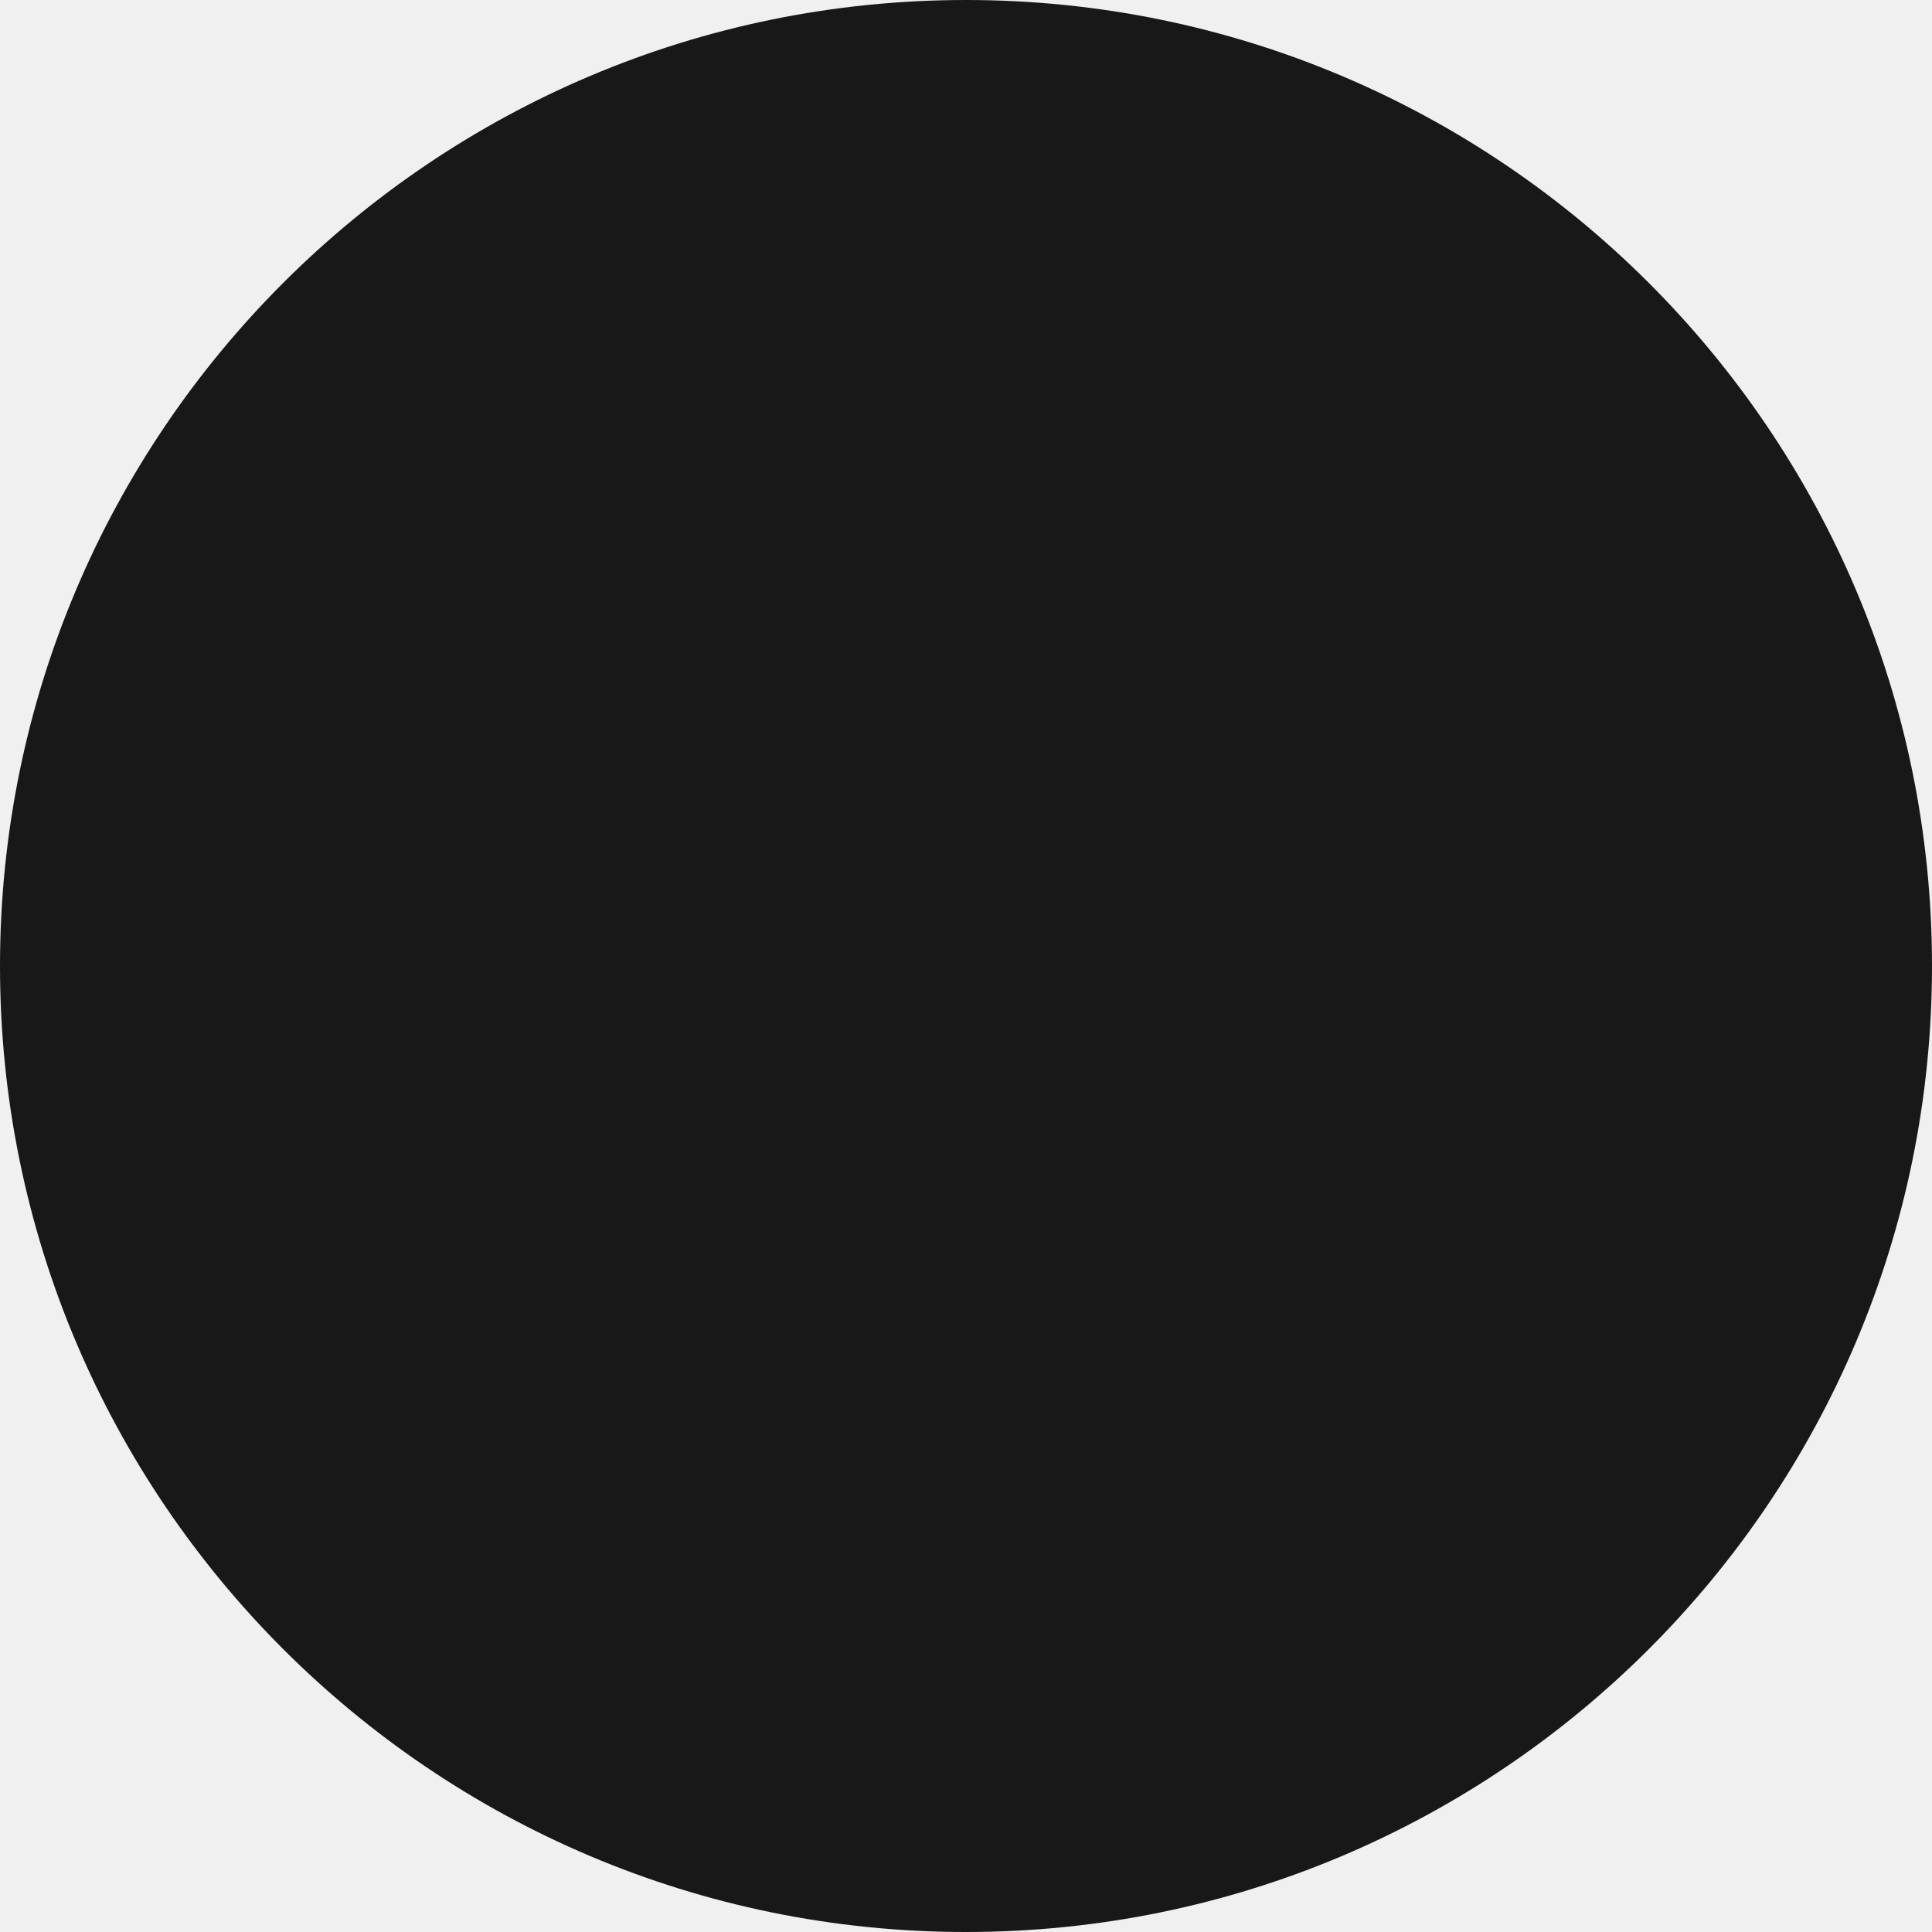
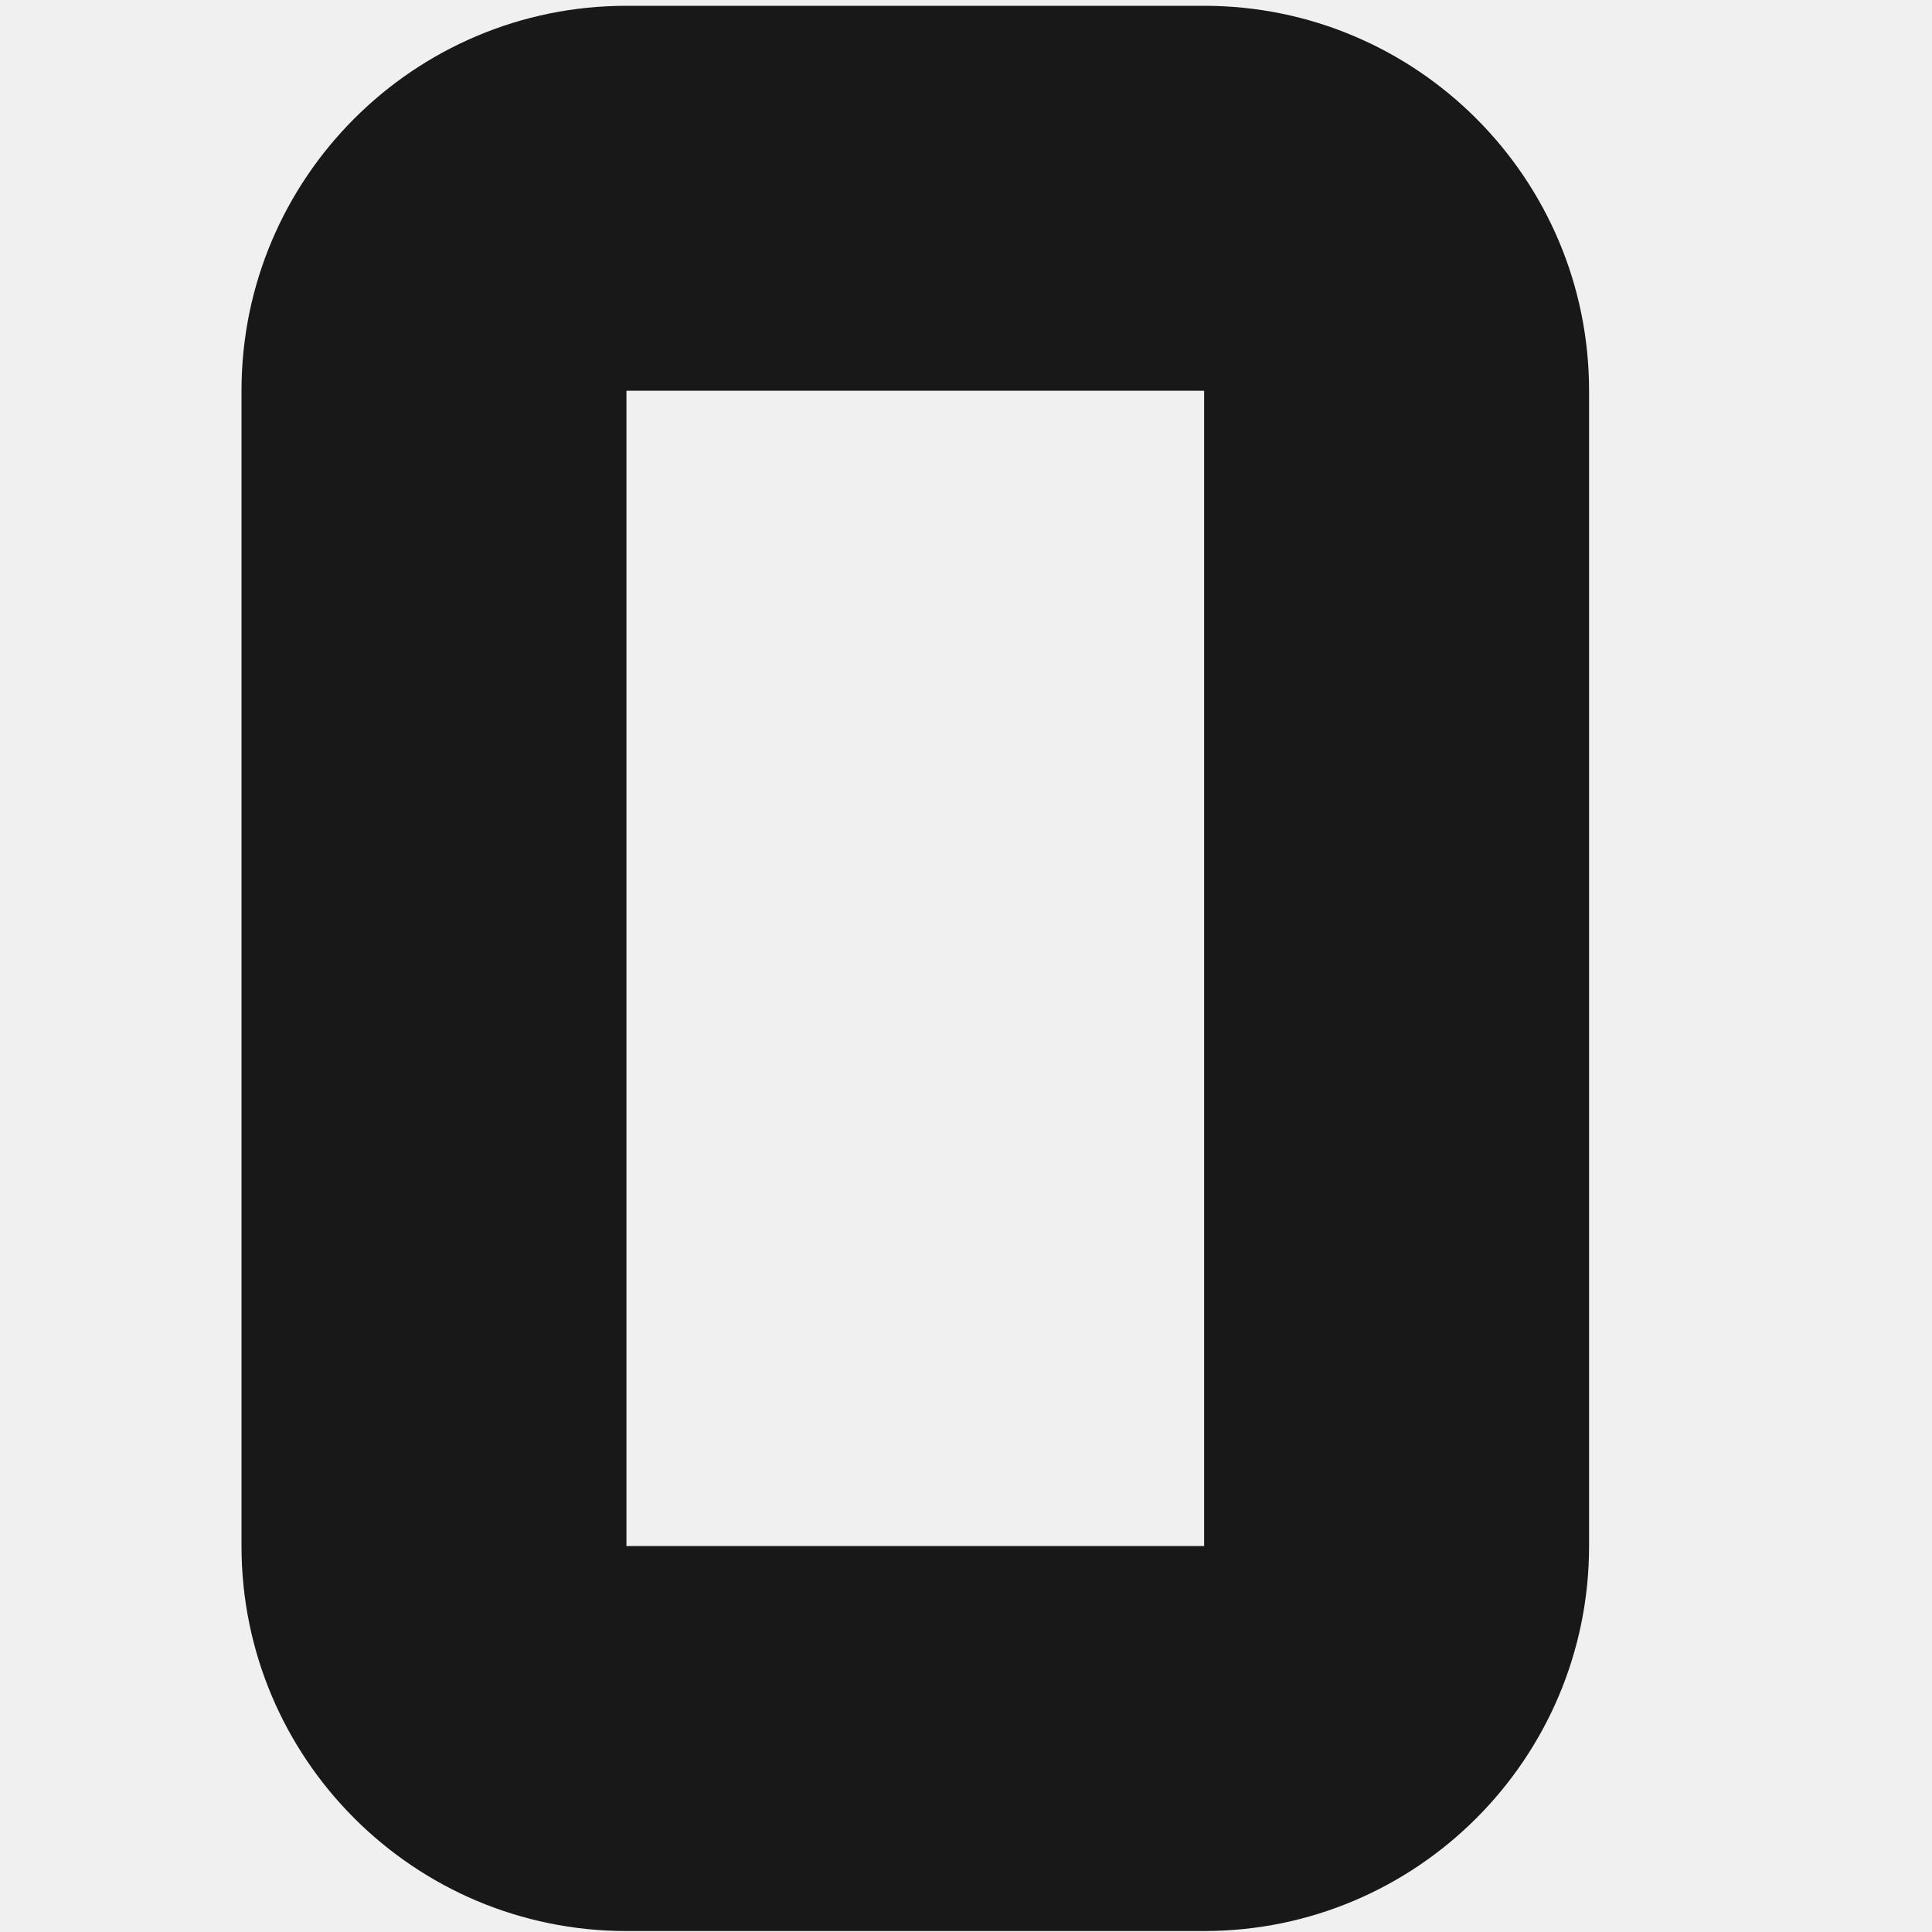
- <svg xmlns="http://www.w3.org/2000/svg" version="1.1" width="2px" height="2px">
+ <svg xmlns="http://www.w3.org/2000/svg" version="1.1" width="4px" height="4px">
  <defs>
    <pattern id="BGPattern" patternUnits="userSpaceOnUse" alignment="0 0" imageRepeat="None" />
-     <mask fill="white" id="Clip664">
-       <path d="M 2 1  C 2 0.448  1.552 0  1 0  C 0.448 0  0 0.448  0 1  C 0 1.552  0.448 2  1 2  C 1.552 2  2 1.552  2 1  Z " fill-rule="evenodd" />
+     <mask fill="white" id="Clip377">
+       <path d="M 1.297 0.012  C 0.857 0.012  0.5 0.369  0.5 0.809  L 0.5 3.201  C 0.5 3.641  0.857 3.998  1.297 3.998  L 2.493 3.998  C 2.933 3.998  3.29 3.641  3.29 3.201  L 3.29 0.809  C 3.29 0.369  2.933 0.012  2.493 0.012  L 1.297 0.012  Z M 2.493 3.201  L 1.297 3.201  L 1.297 0.809  L 2.493 0.809  L 2.493 3.201  Z " fill-rule="evenodd" />
    </mask>
  </defs>
-   <g transform="matrix(1 0 0 1 -590 -660 )">
-     <path d="M 2 1  C 2 0.448  1.552 0  1 0  C 0.448 0  0 0.448  0 1  C 0 1.552  0.448 2  1 2  C 1.552 2  2 1.552  2 1  Z " fill-rule="nonzero" fill="rgba(0, 0, 0, 0.898)" stroke="none" transform="matrix(1 0 0 1 590 660 )" class="fill" />
-     <path d="M 2 1  C 2 0.448  1.552 0  1 0  C 0.448 0  0 0.448  0 1  C 0 1.552  0.448 2  1 2  C 1.552 2  2 1.552  2 1  Z " stroke-width="0" stroke-dasharray="0" stroke="rgba(255, 255, 255, 0)" fill="none" transform="matrix(1 0 0 1 590 660 )" class="stroke" mask="url(#Clip664)" />
+   <g transform="matrix(1 0 0 1 -636 -250 )">
+     <path d="M 1.297 0.012  C 0.857 0.012  0.5 0.369  0.5 0.809  L 0.5 3.201  C 0.5 3.641  0.857 3.998  1.297 3.998  L 2.493 3.998  C 2.933 3.998  3.29 3.641  3.29 3.201  L 3.29 0.809  C 3.29 0.369  2.933 0.012  2.493 0.012  L 1.297 0.012  Z M 2.493 3.201  L 1.297 3.201  L 1.297 0.809  L 2.493 0.809  L 2.493 3.201  Z " fill-rule="nonzero" fill="rgba(0, 0, 0, 0.898)" stroke="none" transform="matrix(1 0 0 1 636 250 )" class="fill" />
+     <path d="M 1.297 0.012  C 0.857 0.012  0.5 0.369  0.5 0.809  L 0.5 3.201  C 0.5 3.641  0.857 3.998  1.297 3.998  L 2.493 3.998  C 2.933 3.998  3.29 3.641  3.29 3.201  L 3.29 0.809  C 3.29 0.369  2.933 0.012  2.493 0.012  L 1.297 0.012  Z " stroke-width="0" stroke-dasharray="0" stroke="rgba(255, 255, 255, 0)" fill="none" transform="matrix(1 0 0 1 636 250 )" class="stroke" mask="url(#Clip377)" />
+     <path d="M 2.493 3.201  L 1.297 3.201  L 1.297 0.809  L 2.493 0.809  L 2.493 3.201  Z " stroke-width="0" stroke-dasharray="0" stroke="rgba(255, 255, 255, 0)" fill="none" transform="matrix(1 0 0 1 636 250 )" class="stroke" mask="url(#Clip377)" />
  </g>
</svg>
